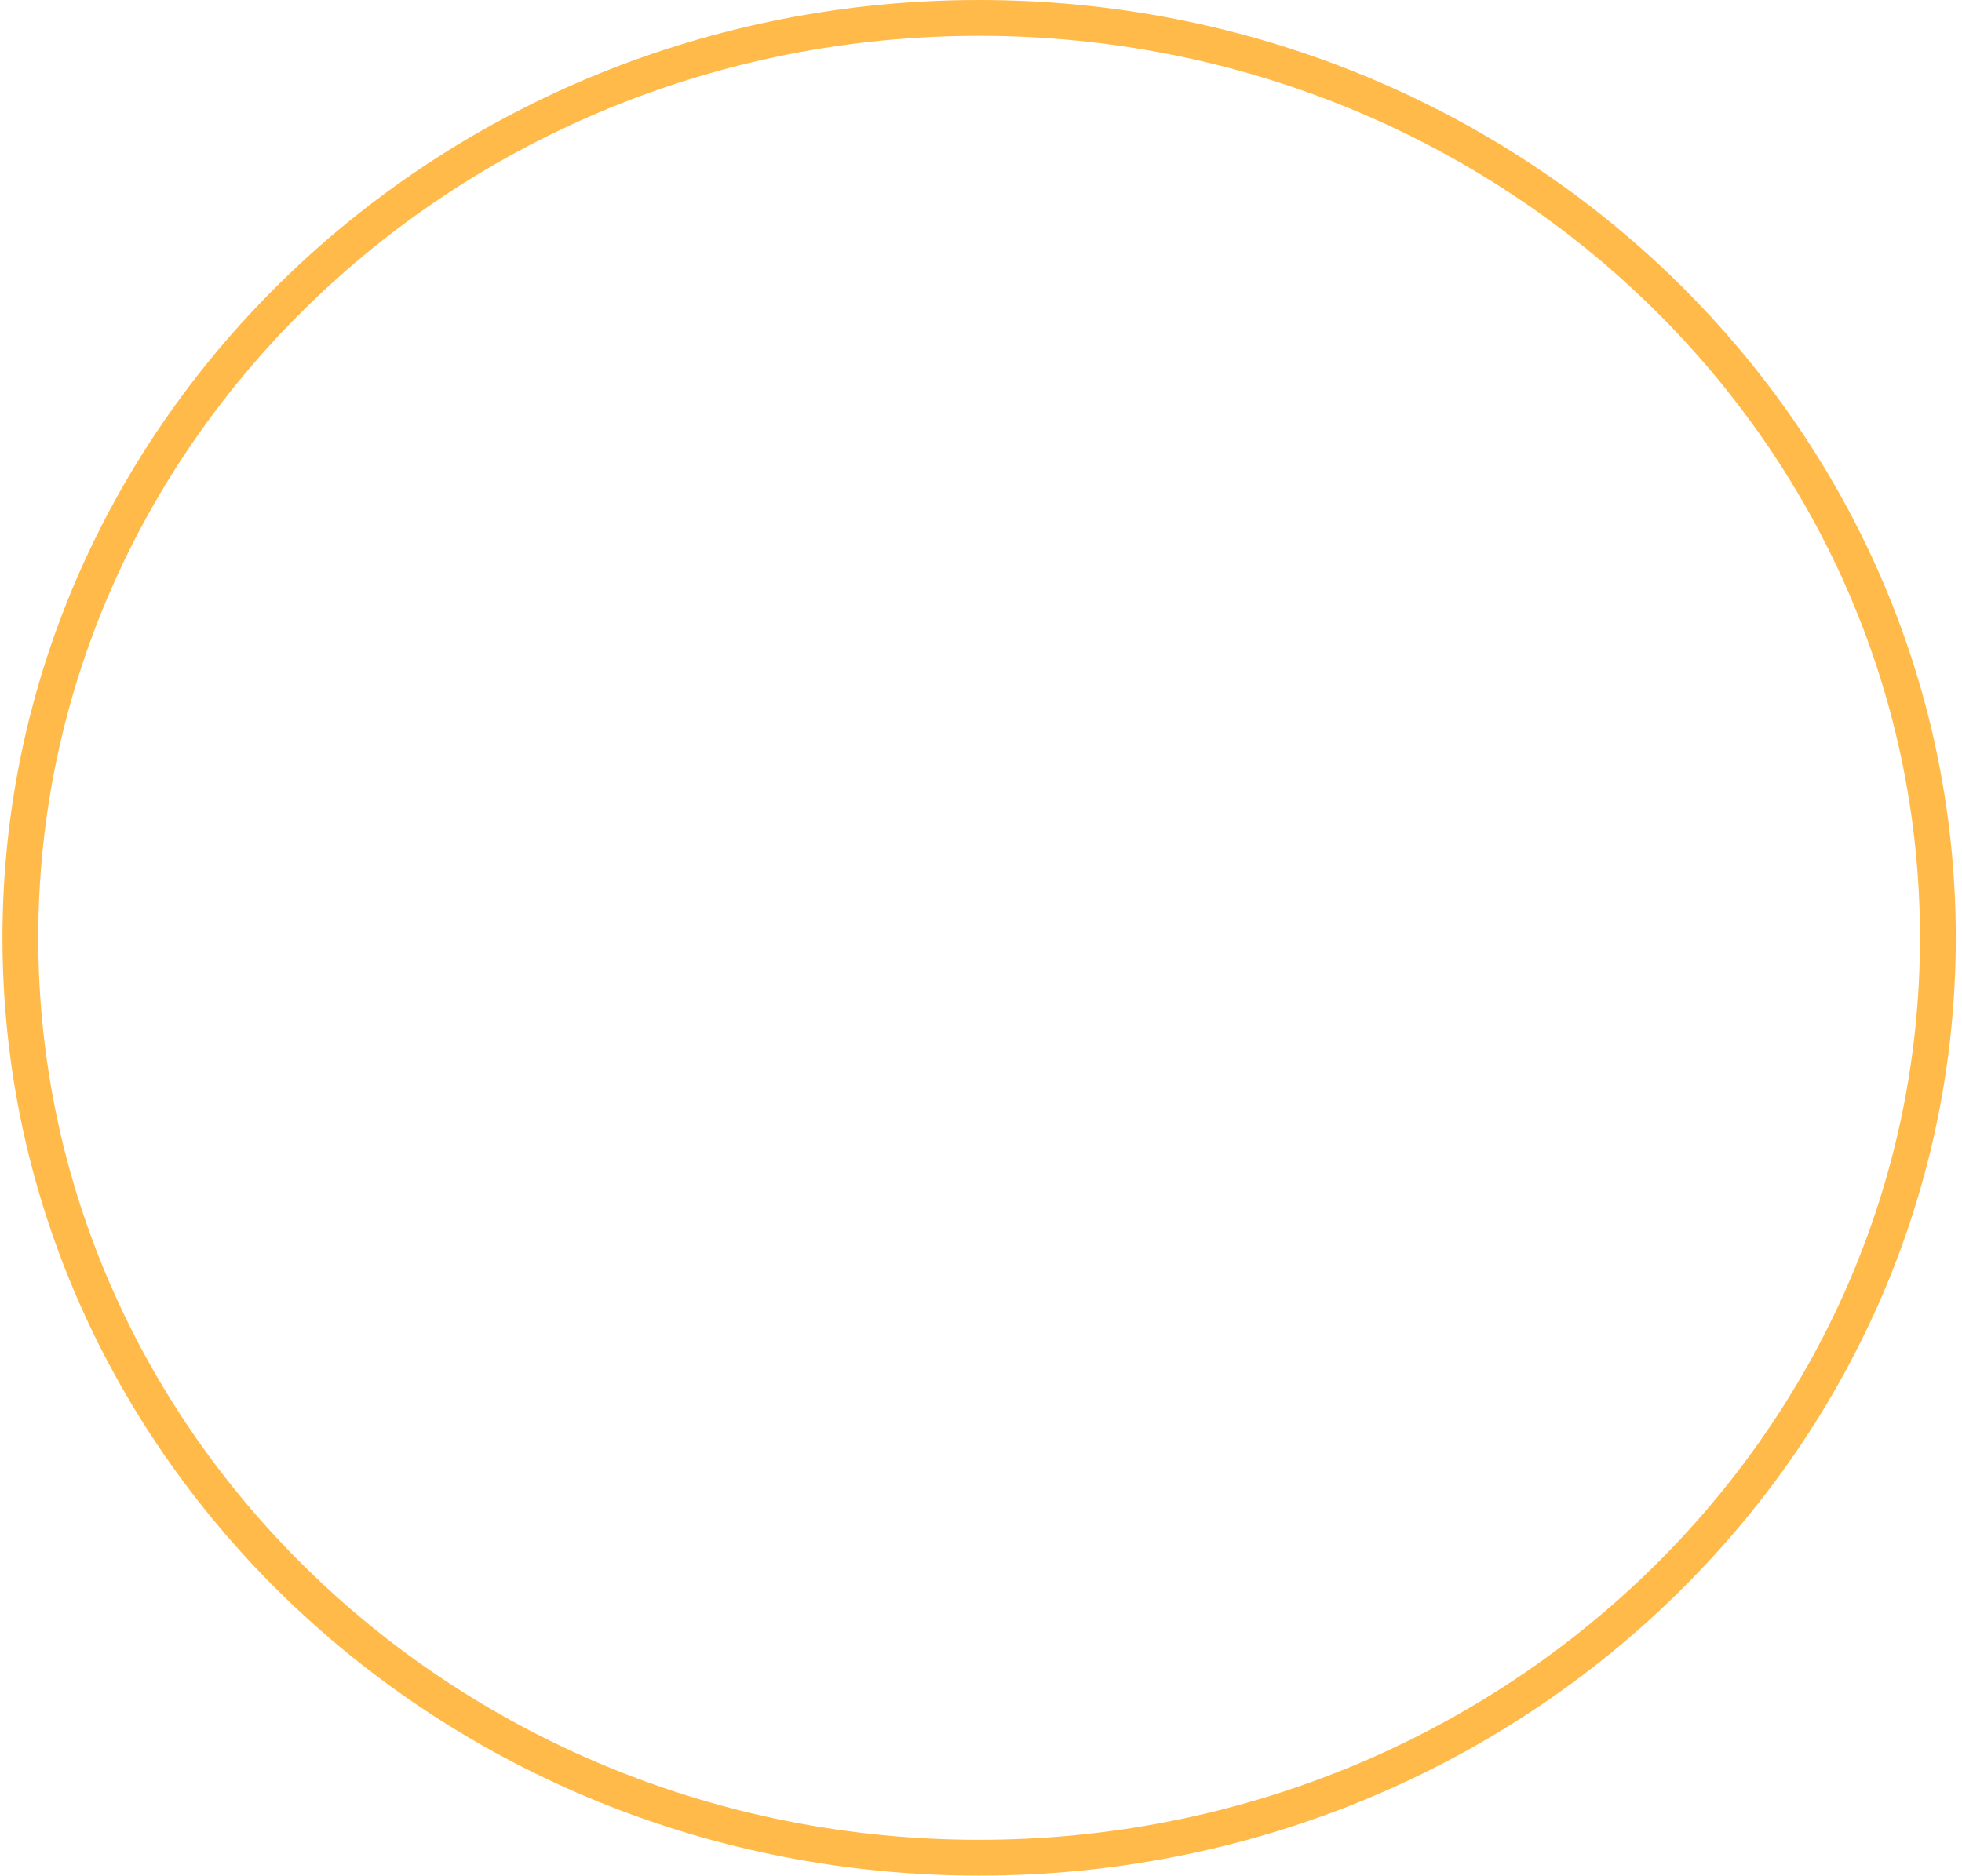
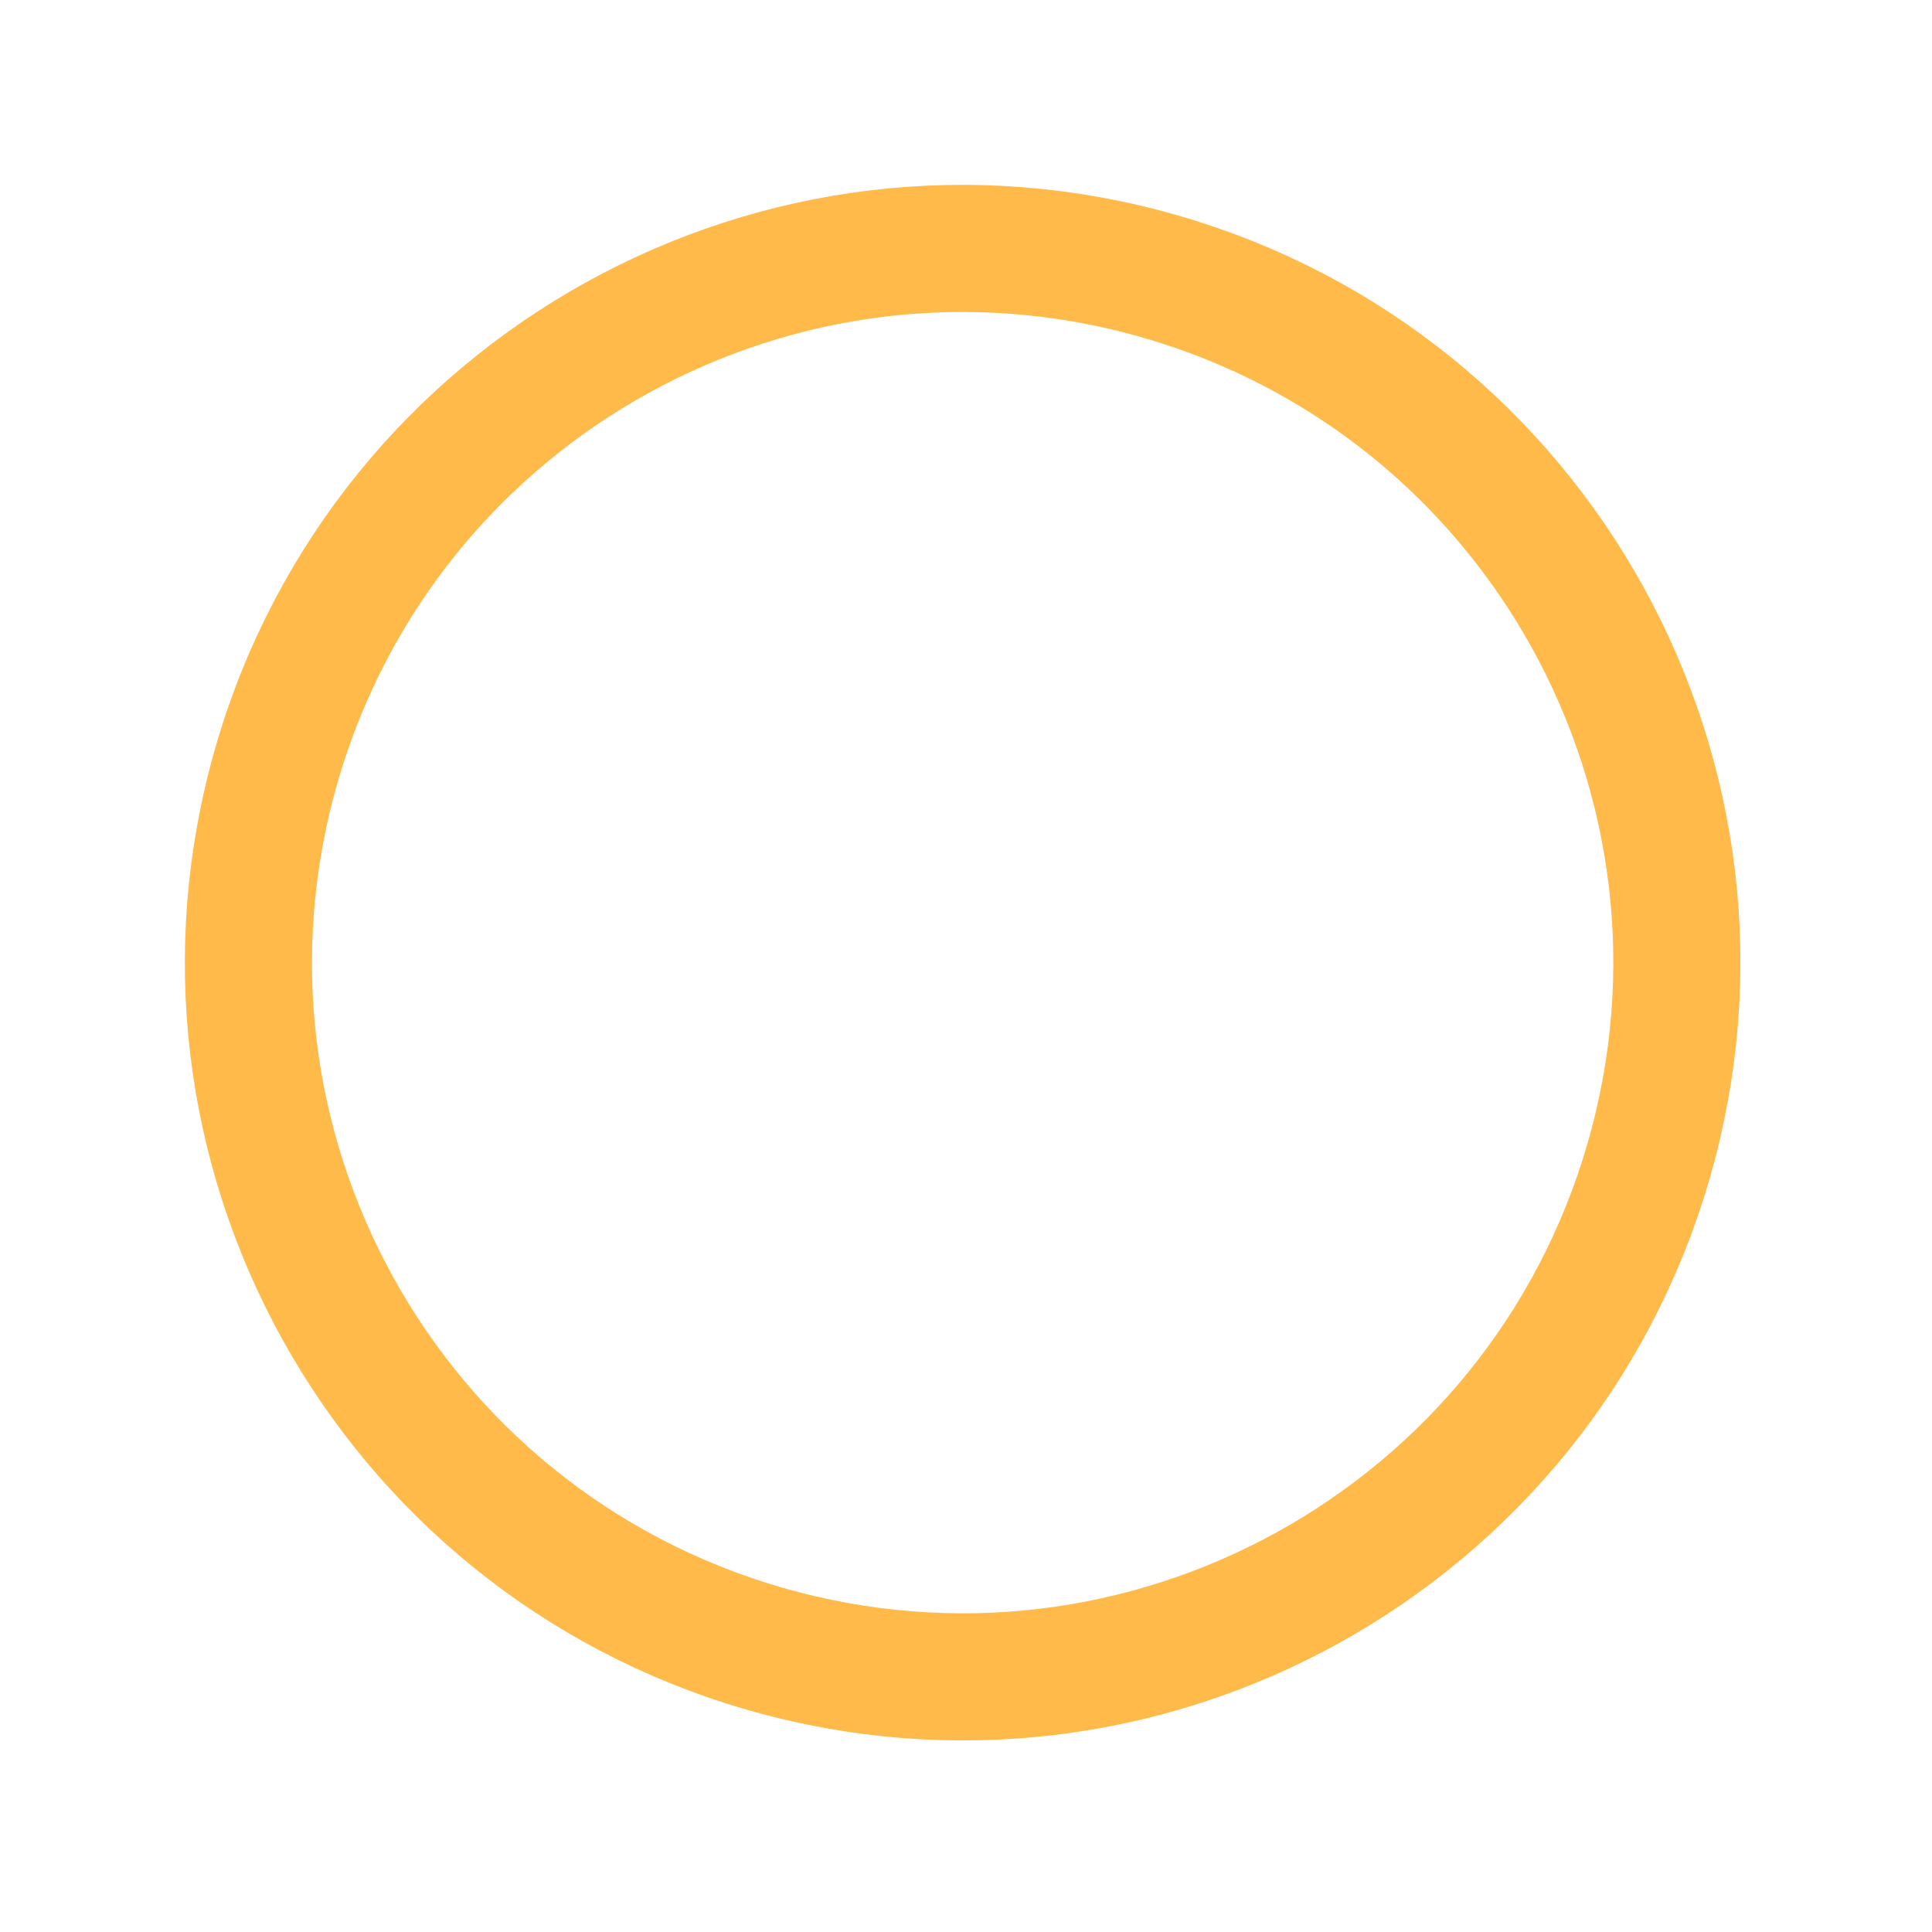
- <svg xmlns="http://www.w3.org/2000/svg" width="274" height="262" viewBox="0 0 274 262" fill="none">
-   <path d="M270.633 131C270.633 201.874 210.783 259.5 136.739 259.5C62.694 259.5 2.844 201.874 2.844 131C2.844 60.126 62.694 2.5 136.739 2.5C210.783 2.5 270.633 60.126 270.633 131Z" stroke="#FFBA49" stroke-width="5" />
+ <svg xmlns="http://www.w3.org/2000/svg" width="76" height="76" viewBox="0 0 76 76" fill="none">
+   <circle cx="37.868" cy="37.868" r="28.089" transform="rotate(16.0891 37.8676 37.8677)" stroke="#FFBA49" stroke-width="5" />
</svg>
